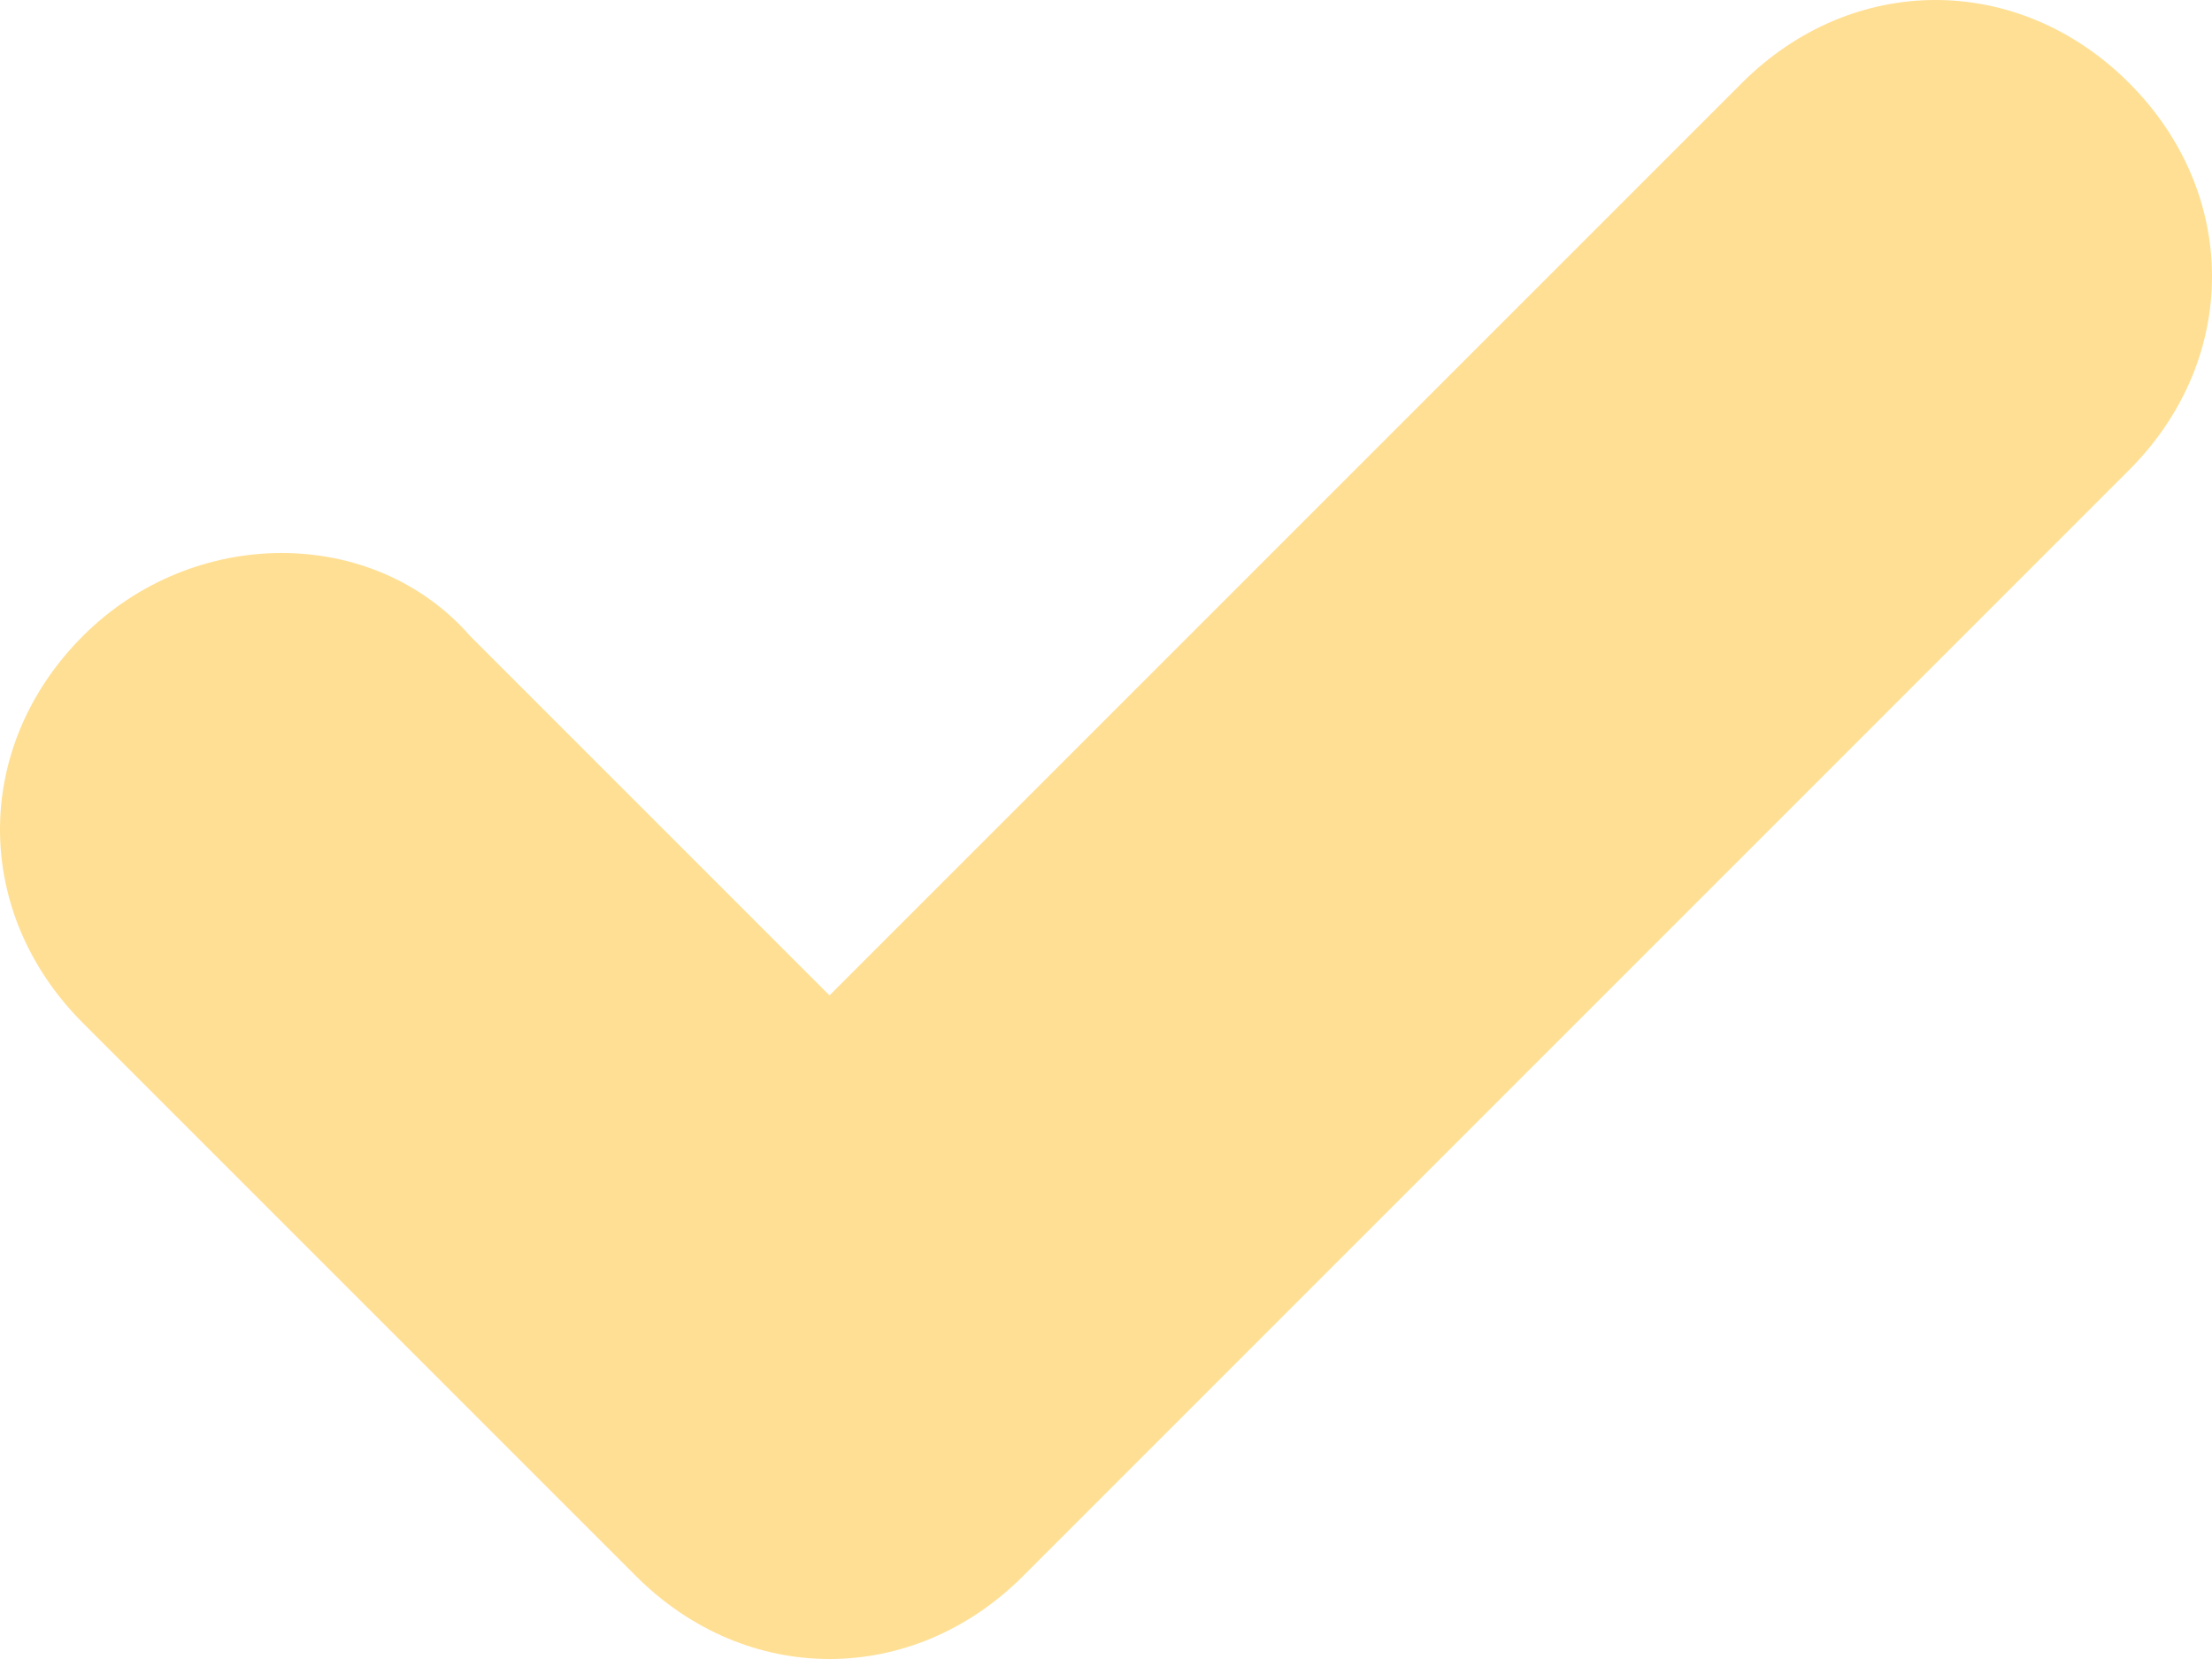
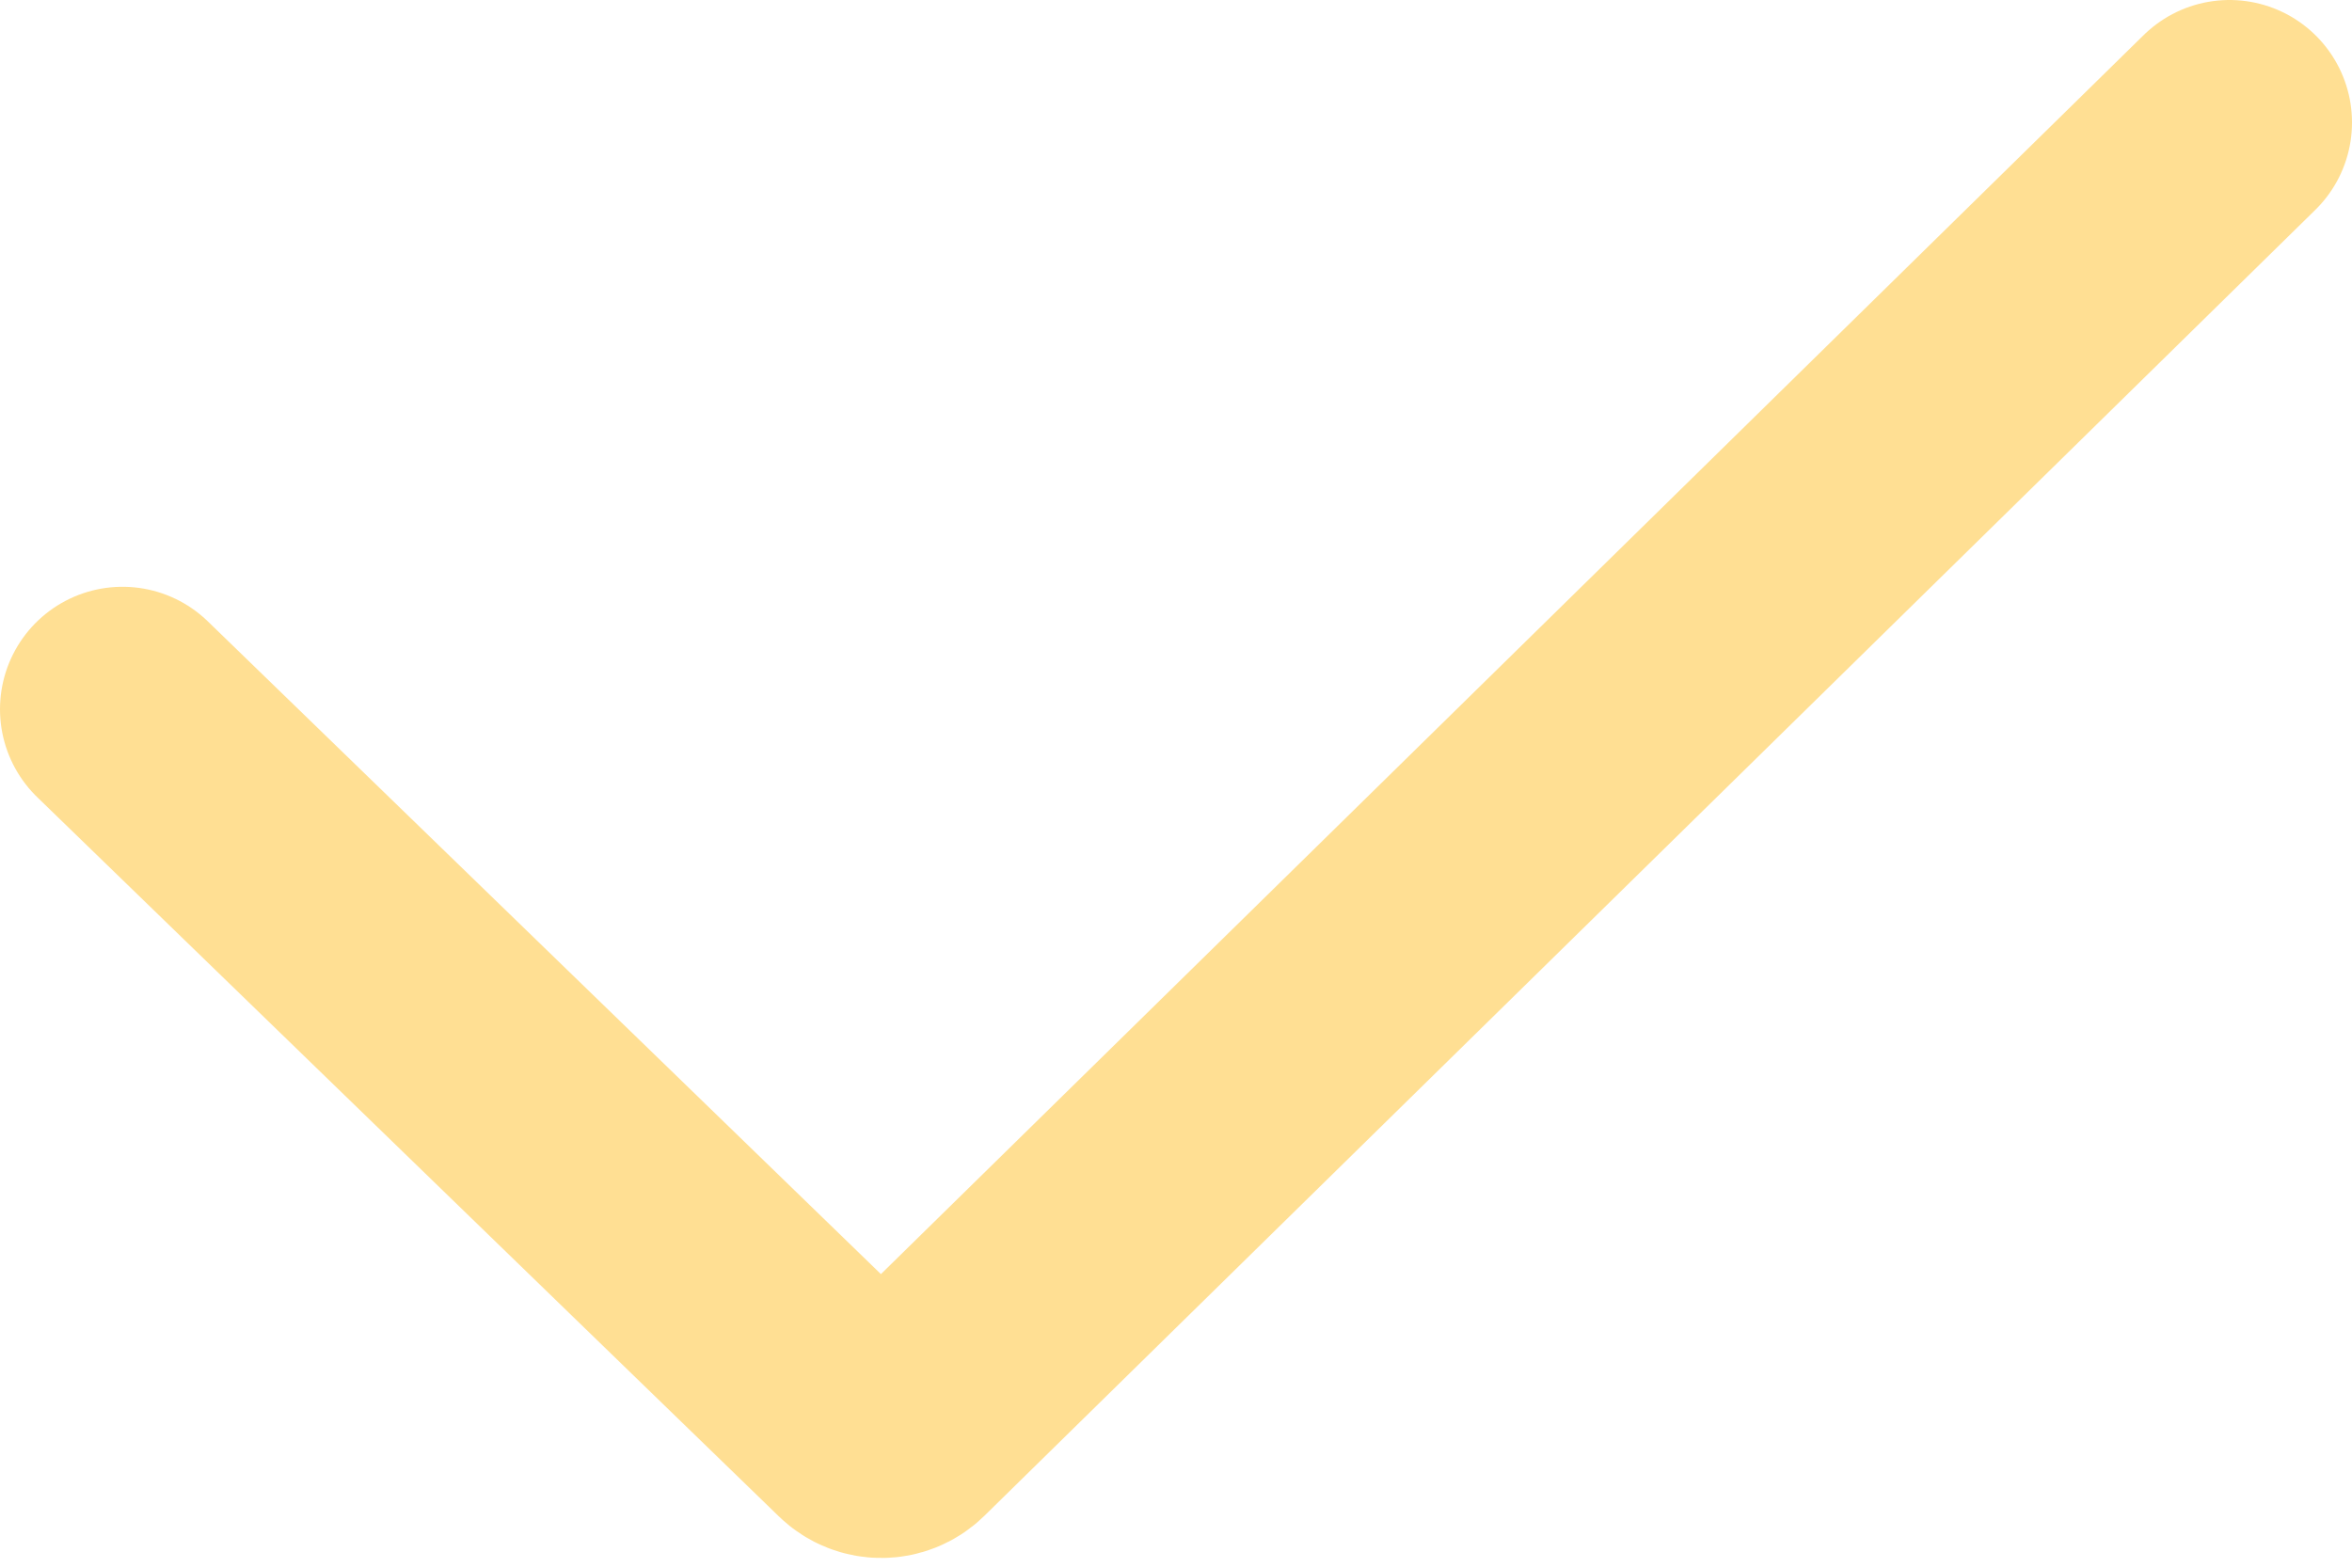
- <svg xmlns="http://www.w3.org/2000/svg" width="16" height="12" viewBox="0 0 16 12" fill="none">
-   <path d="M6 12C5.5 12 5 11.8 4.6 11.4L0.6 7.4C-0.2 6.6 -0.2 5.4 0.6 4.6C1.4 3.8 2.7 3.8 3.4 4.6L6 7.2L12.6 0.6C13.4 -0.2 14.6 -0.2 15.4 0.6C16.2 1.4 16.2 2.6 15.4 3.4L7.4 11.4C7 11.8 6.5 12 6 12Z" fill="#FFDF93" />
+ <svg xmlns="http://www.w3.org/2000/svg" width="96" height="64" viewBox="0 0 96 64" fill="none">
+   <path d="M5 28.955L35.276 58.321C35.666 58.699 36.285 58.697 36.673 58.317L91 5" stroke="#FFDF93" stroke-width="10" stroke-linecap="round" />
</svg>
